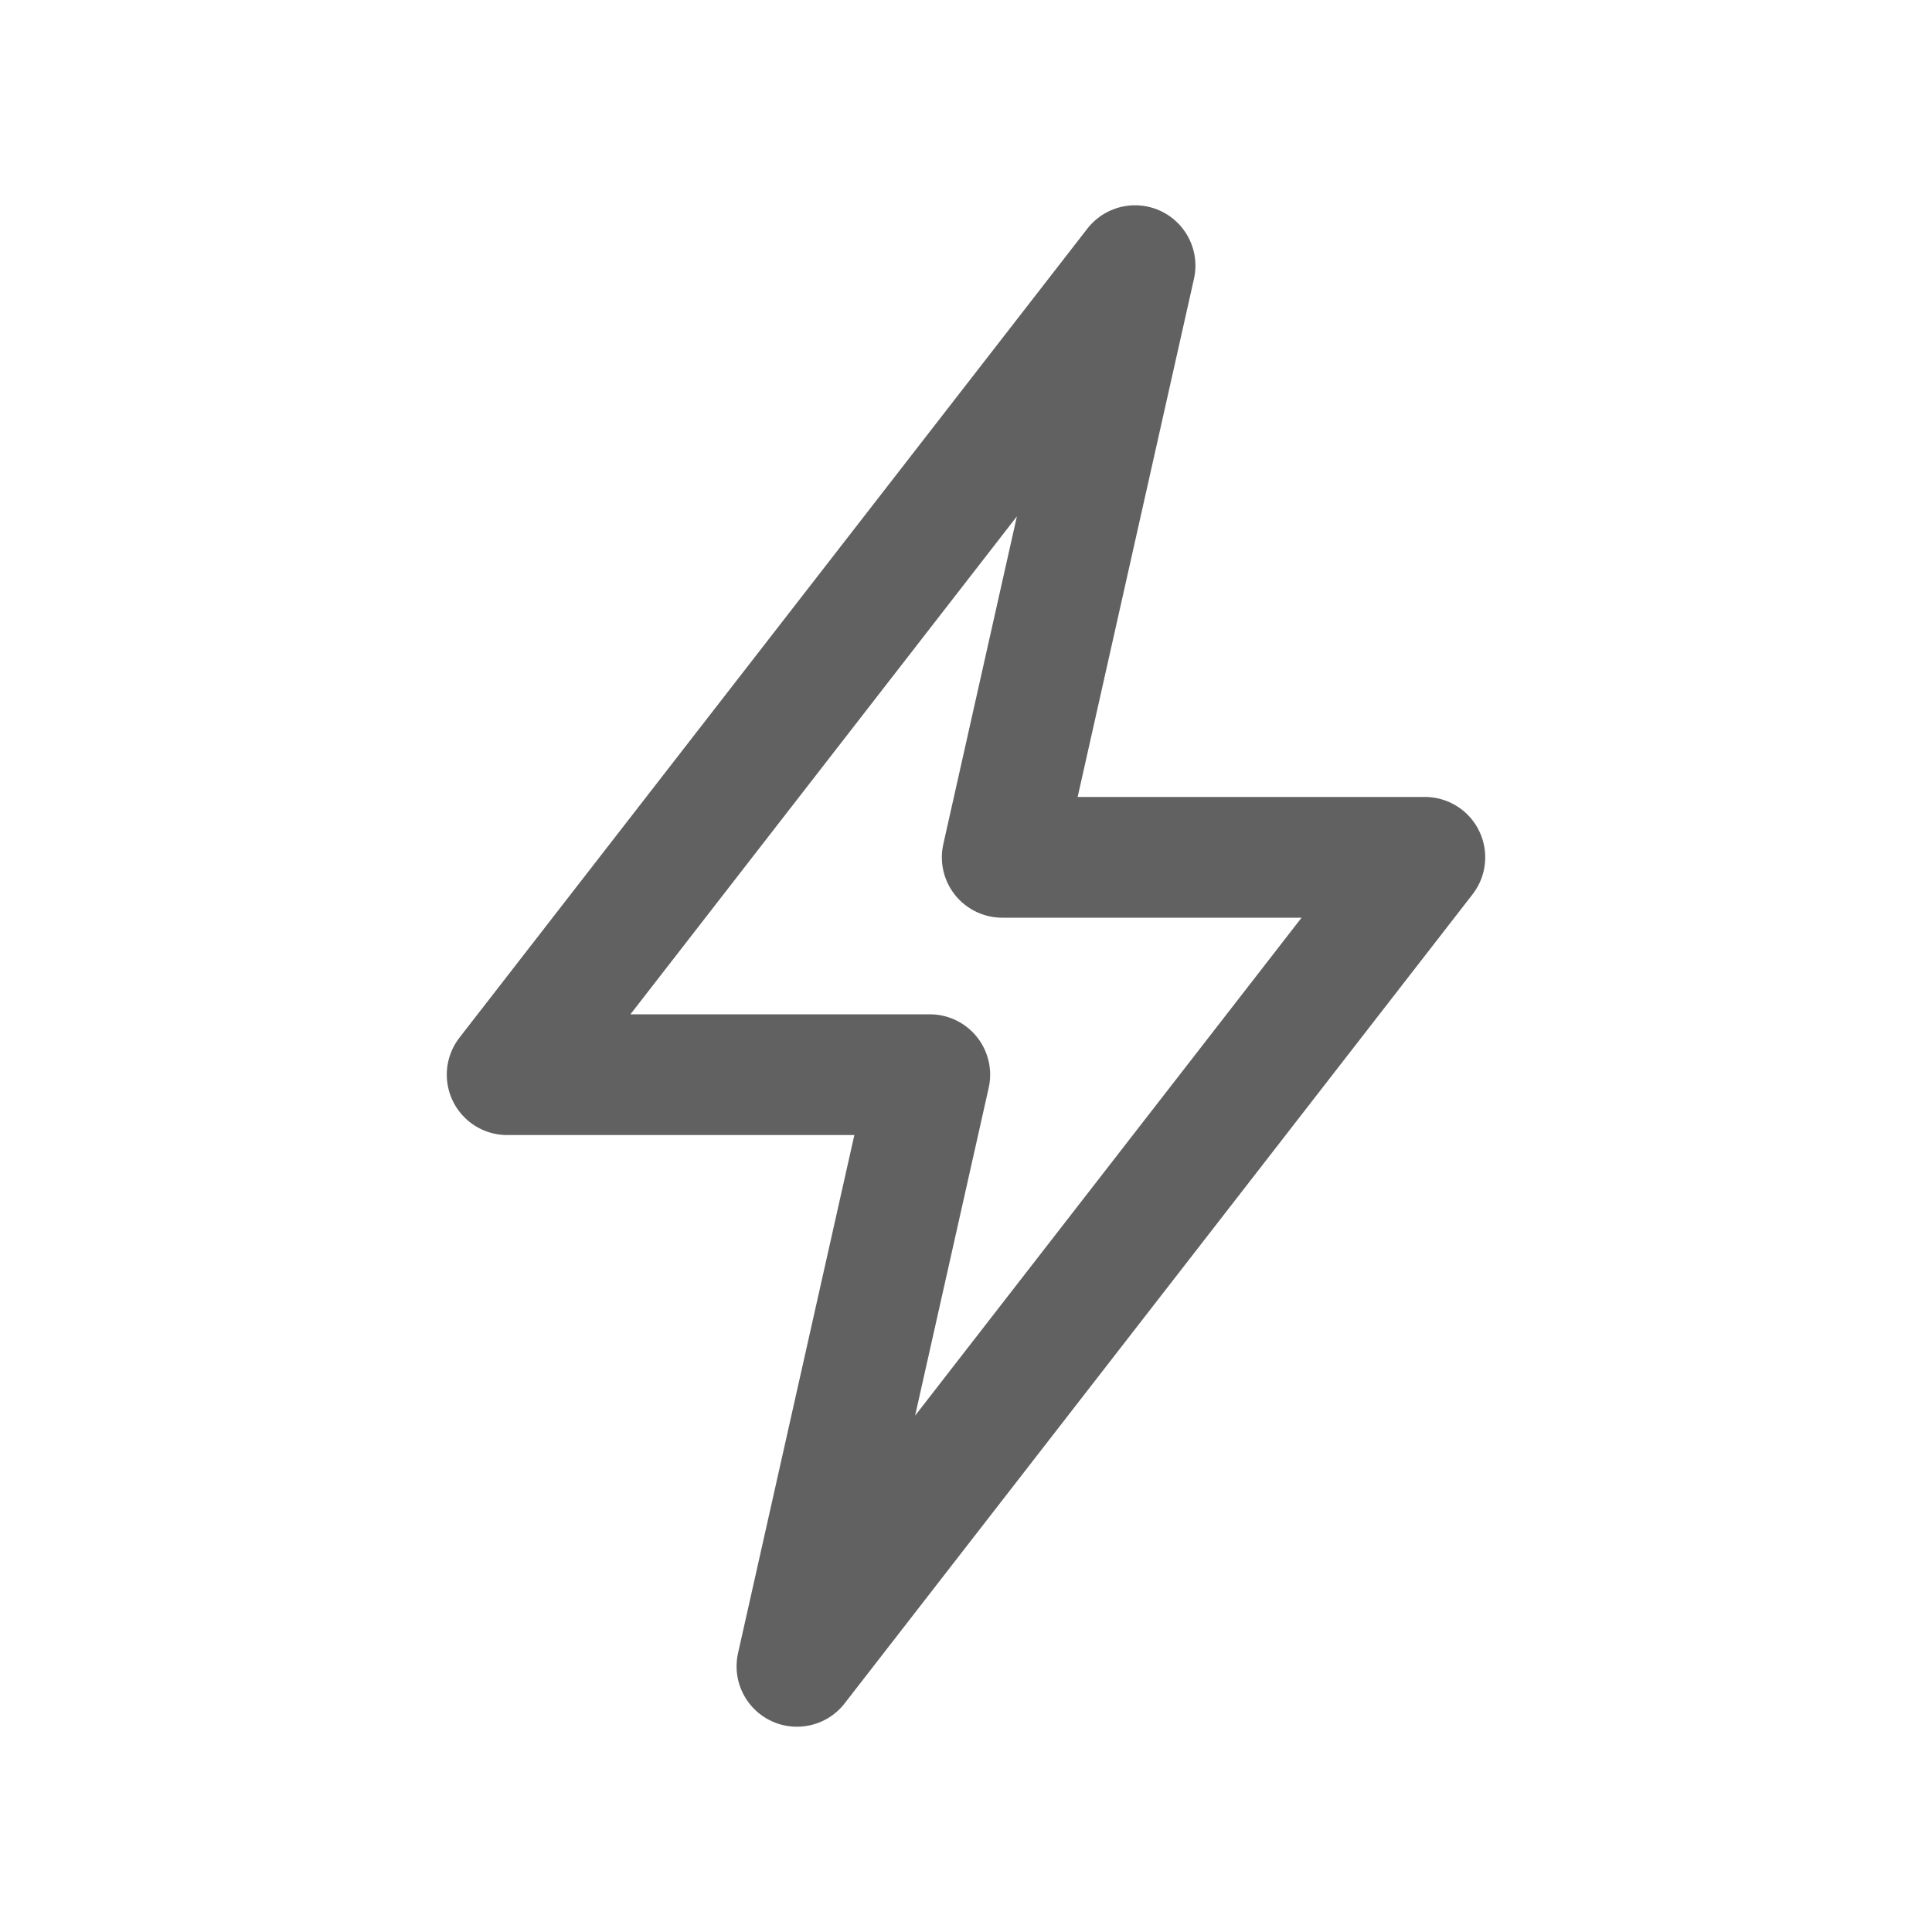
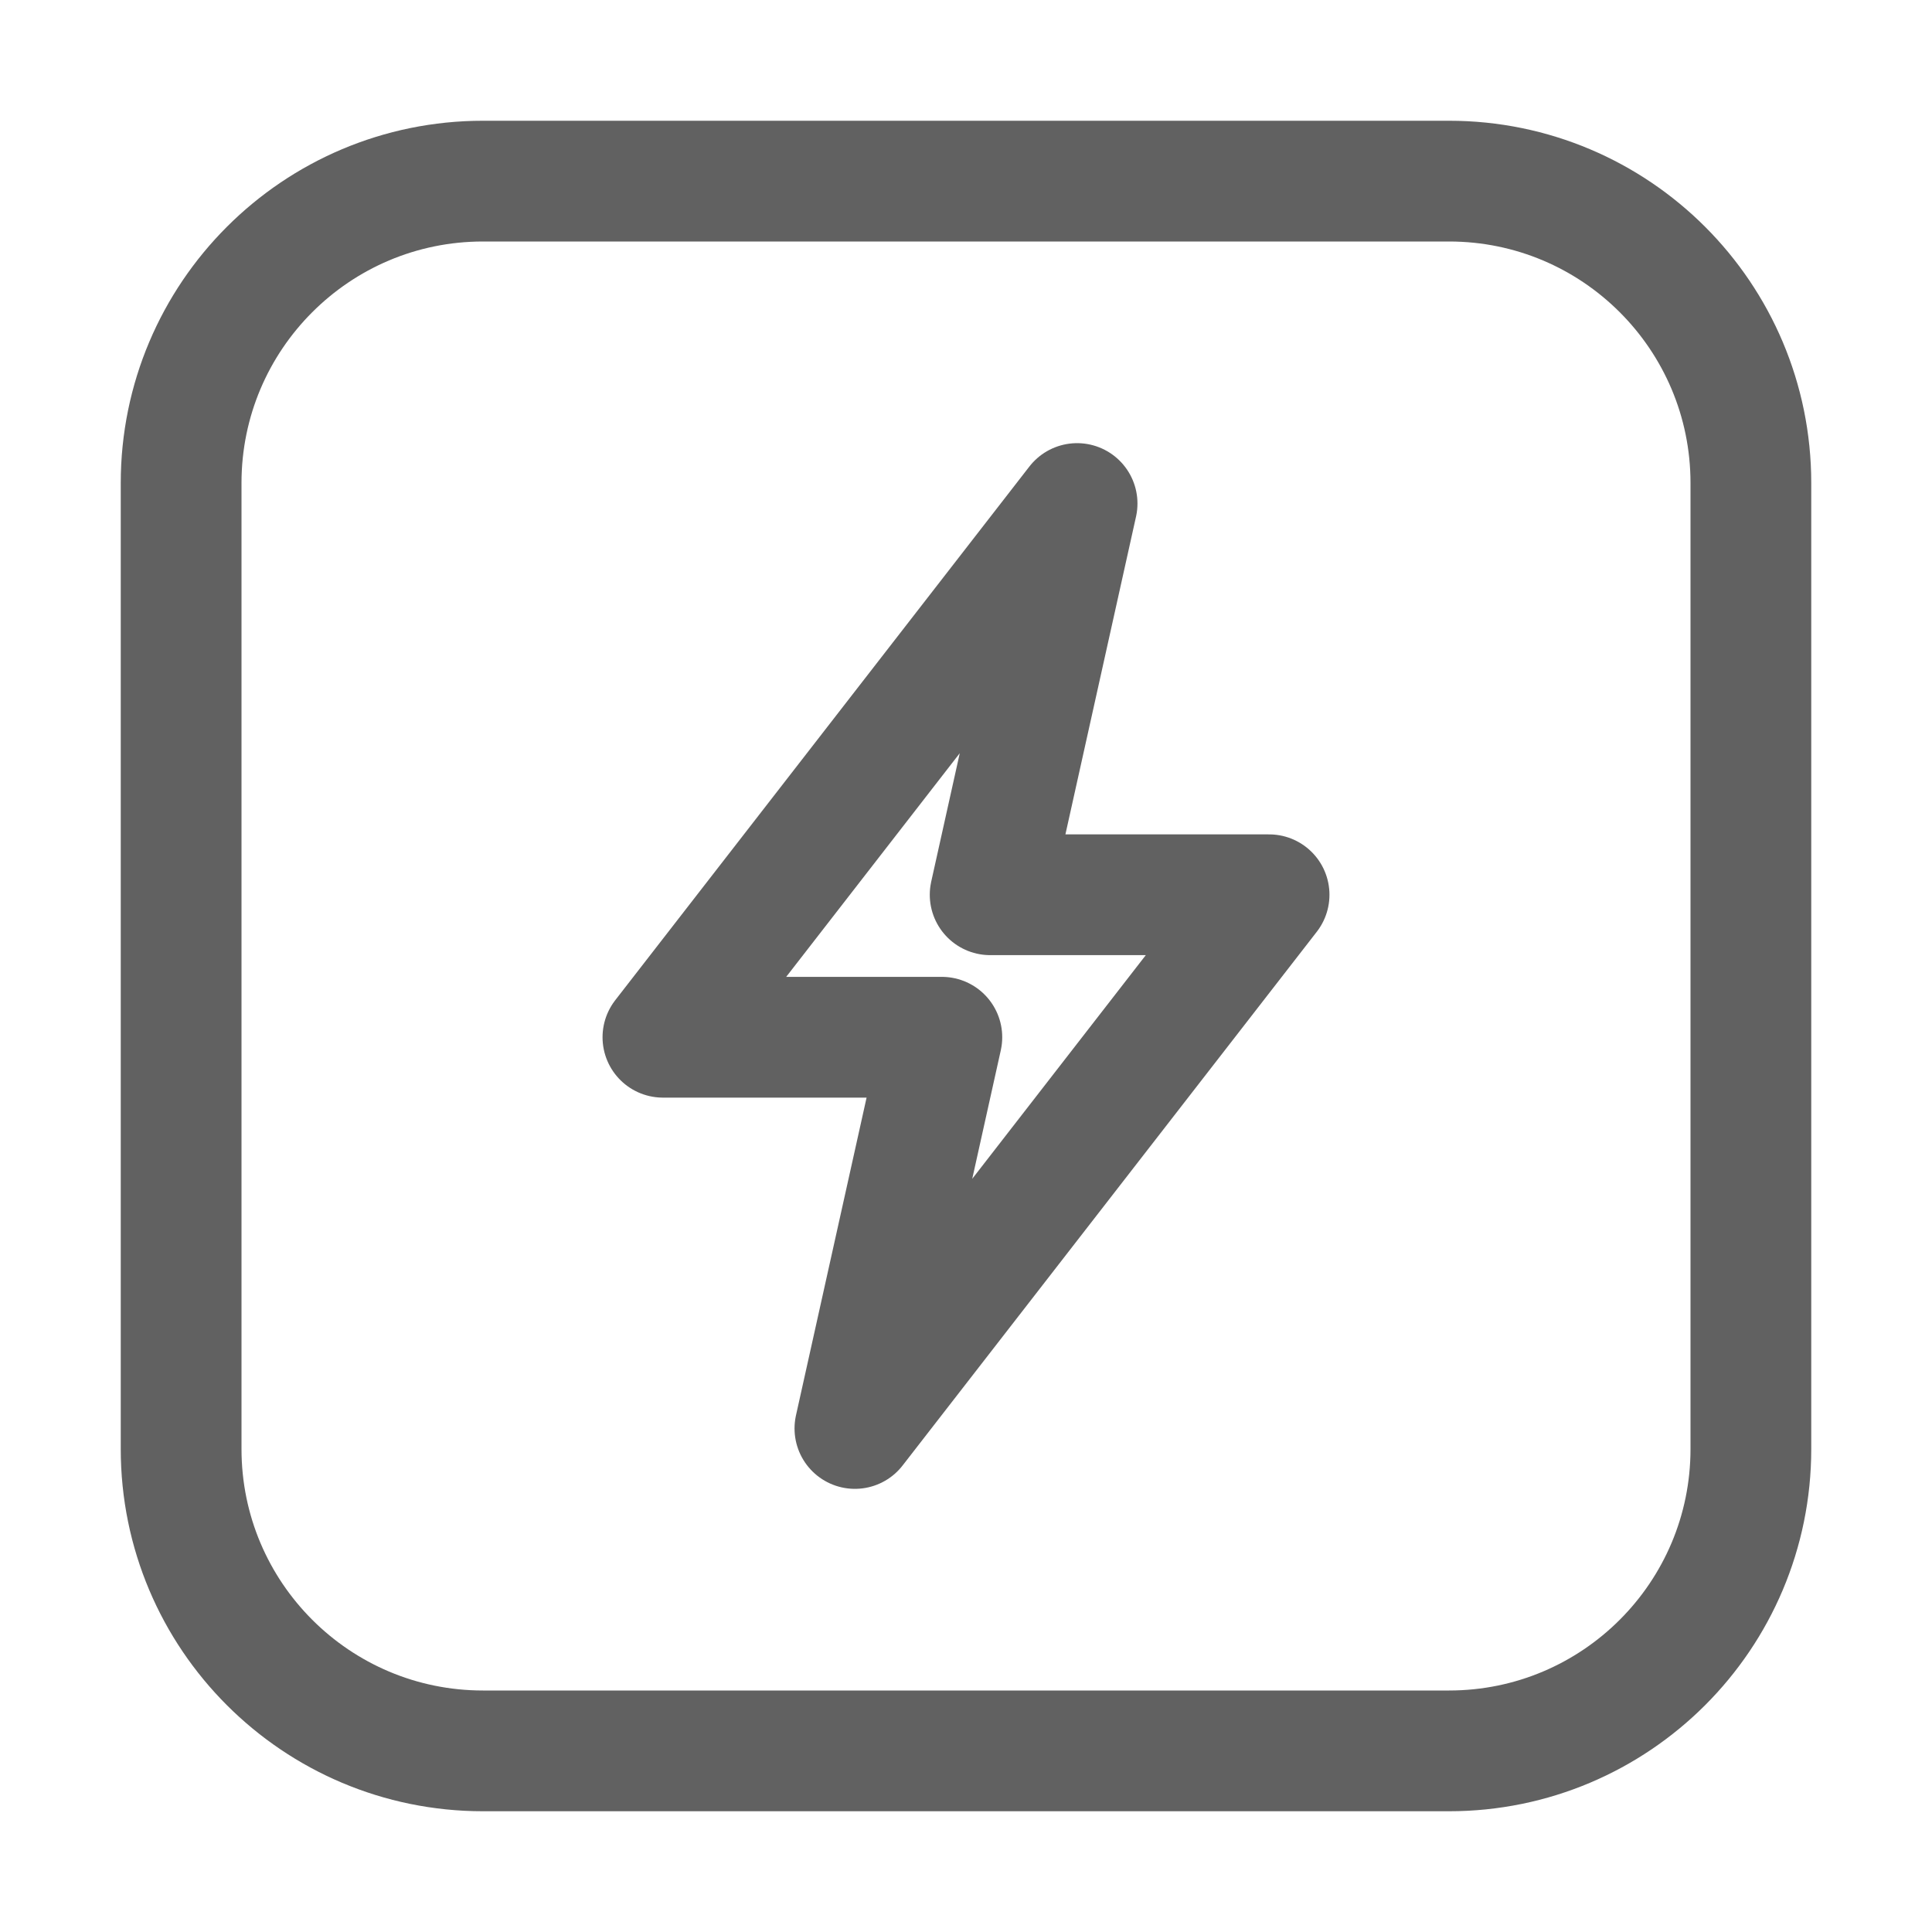
<svg xmlns="http://www.w3.org/2000/svg" viewBox="0 0 16 16" width="16" height="16">
-   <path d="M9.4 2.2 L4.2 8.9 H7.7 L6.6 13.8 L11.8 7.1 H8.3 Z" fill="none" stroke="#000000" stroke-opacity="0.62" stroke-width="1" stroke-linejoin="round" />
+   <g fill="none" stroke="#000000" stroke-opacity="0.62" stroke-width="1" stroke-linejoin="round">
+     <rect x="1.5" y="1.5" width="13" height="13" rx="2.5" />
+     <path d="M8.92 4.17 L5.49 8.59 H7.8 L7.08 11.83 L10.51 7.41 H8.2 Z" />
+   </g>
</svg>
